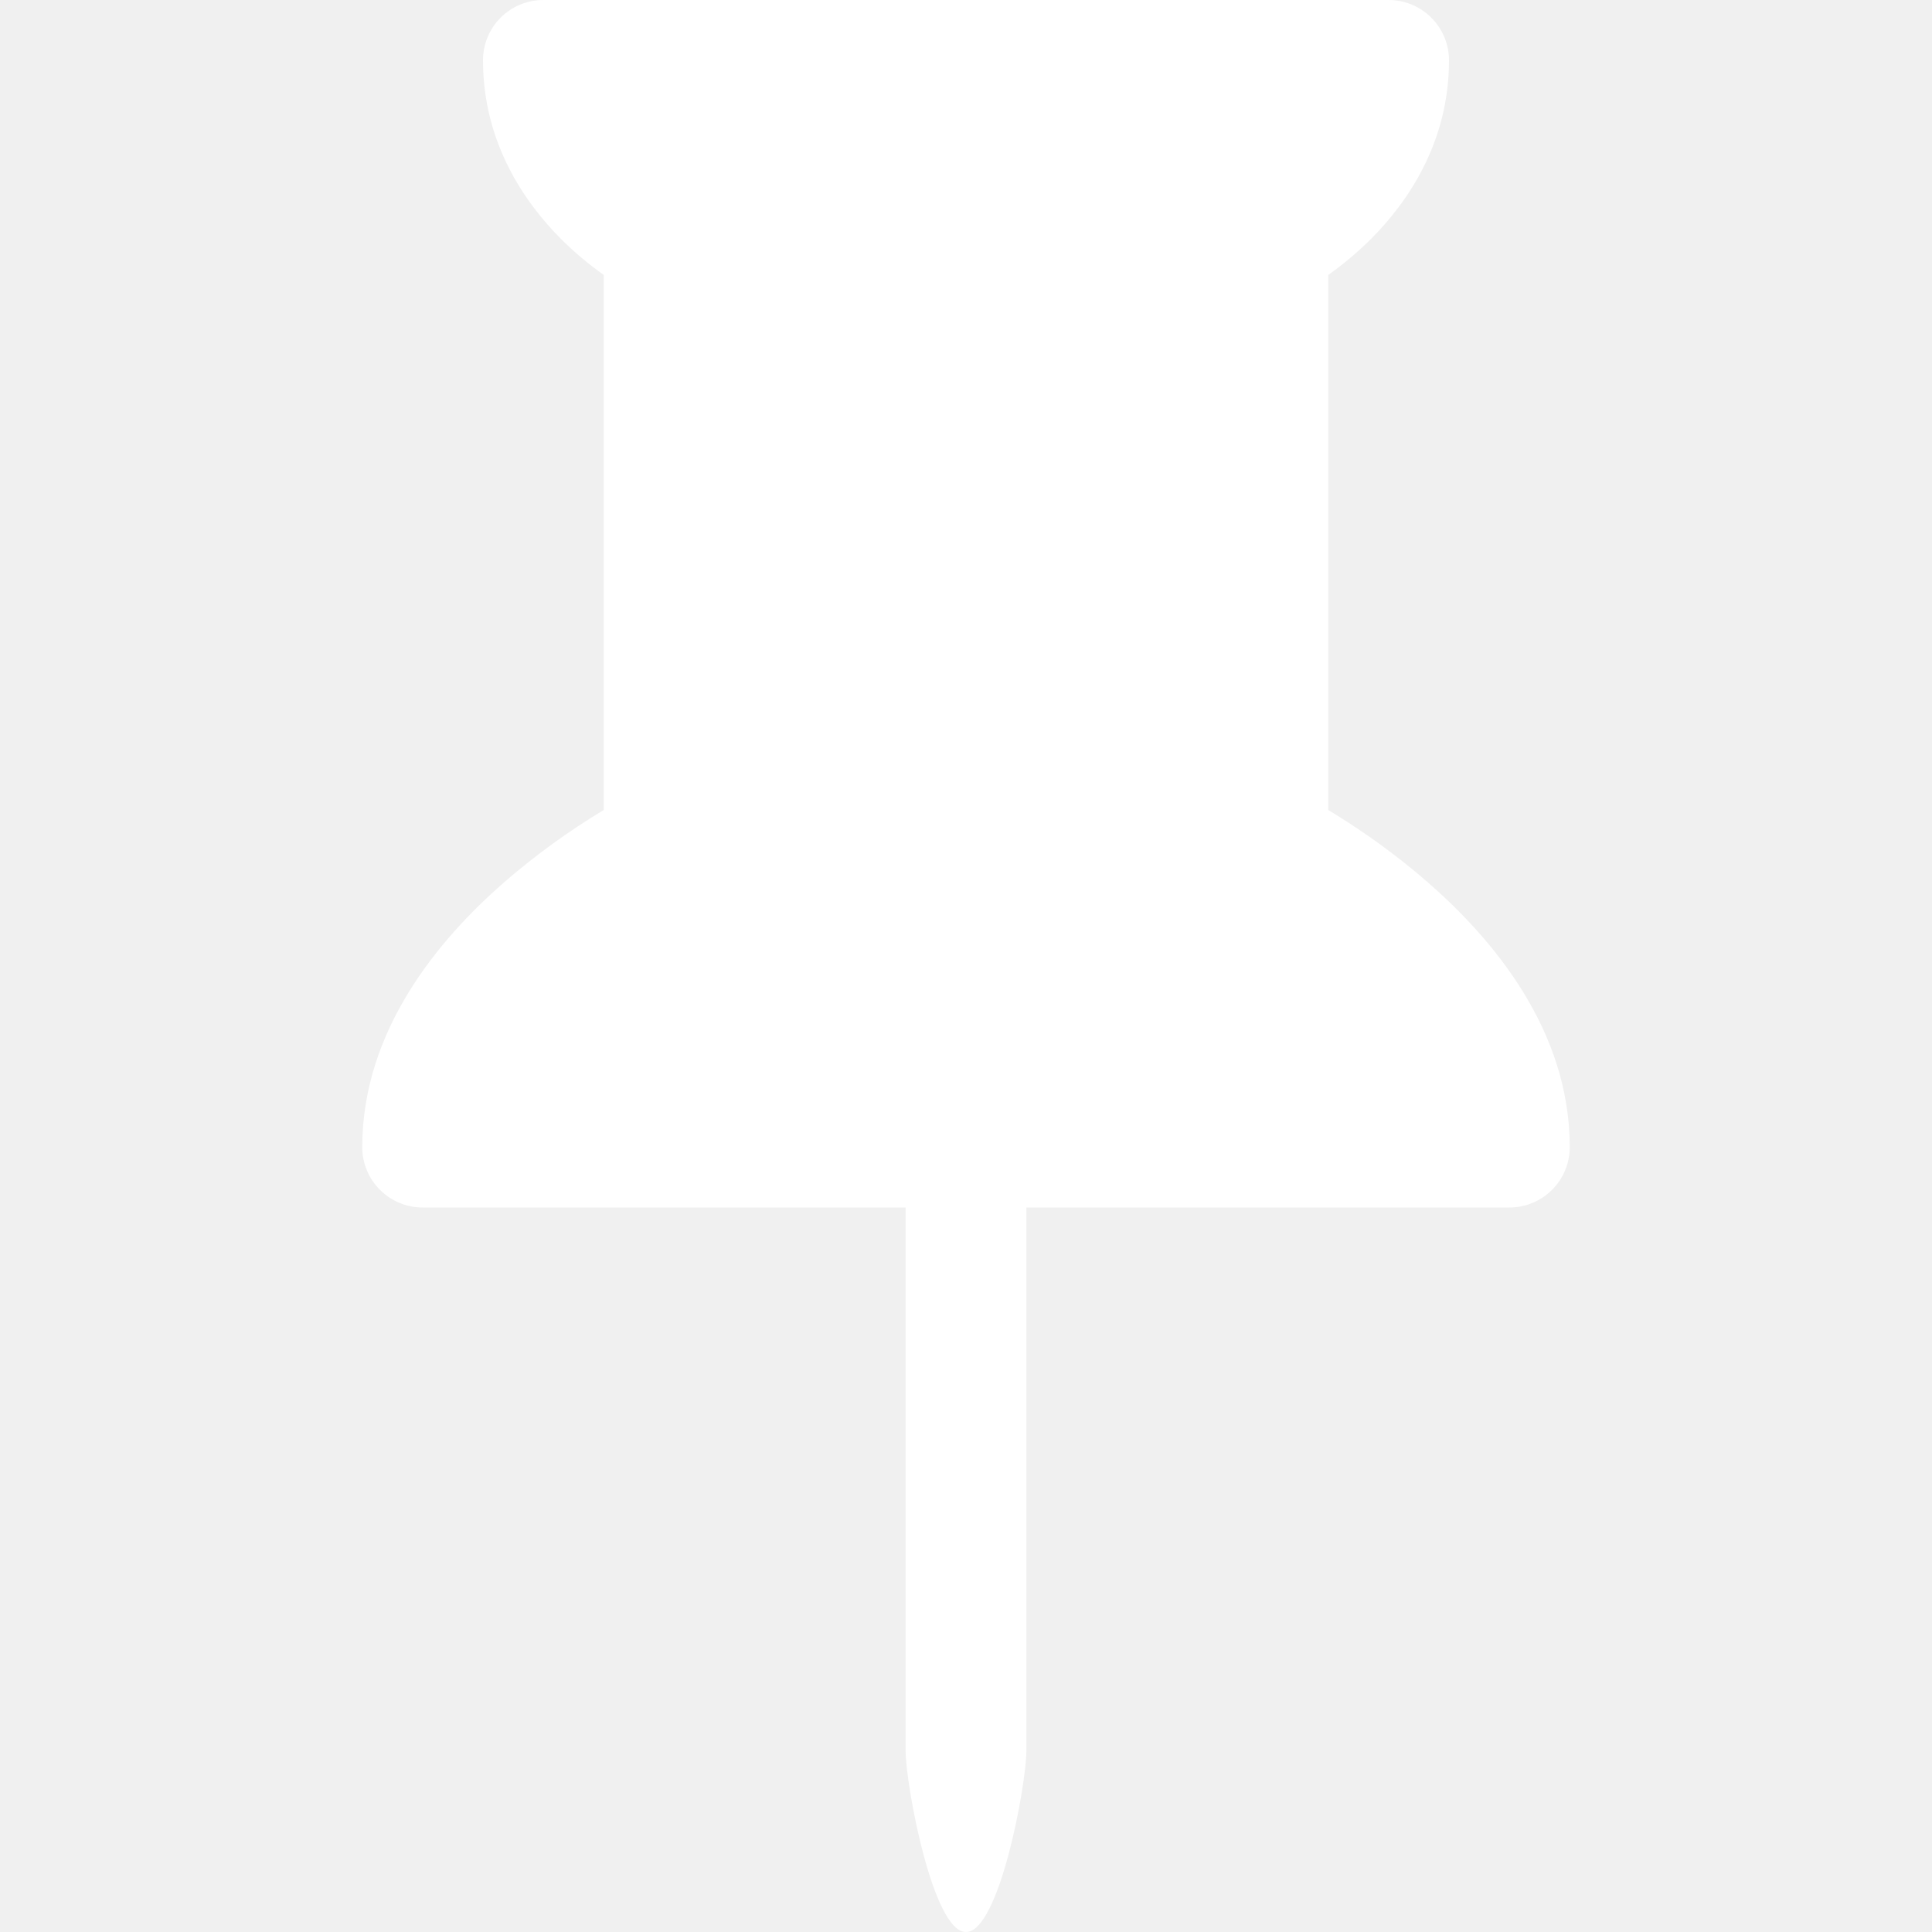
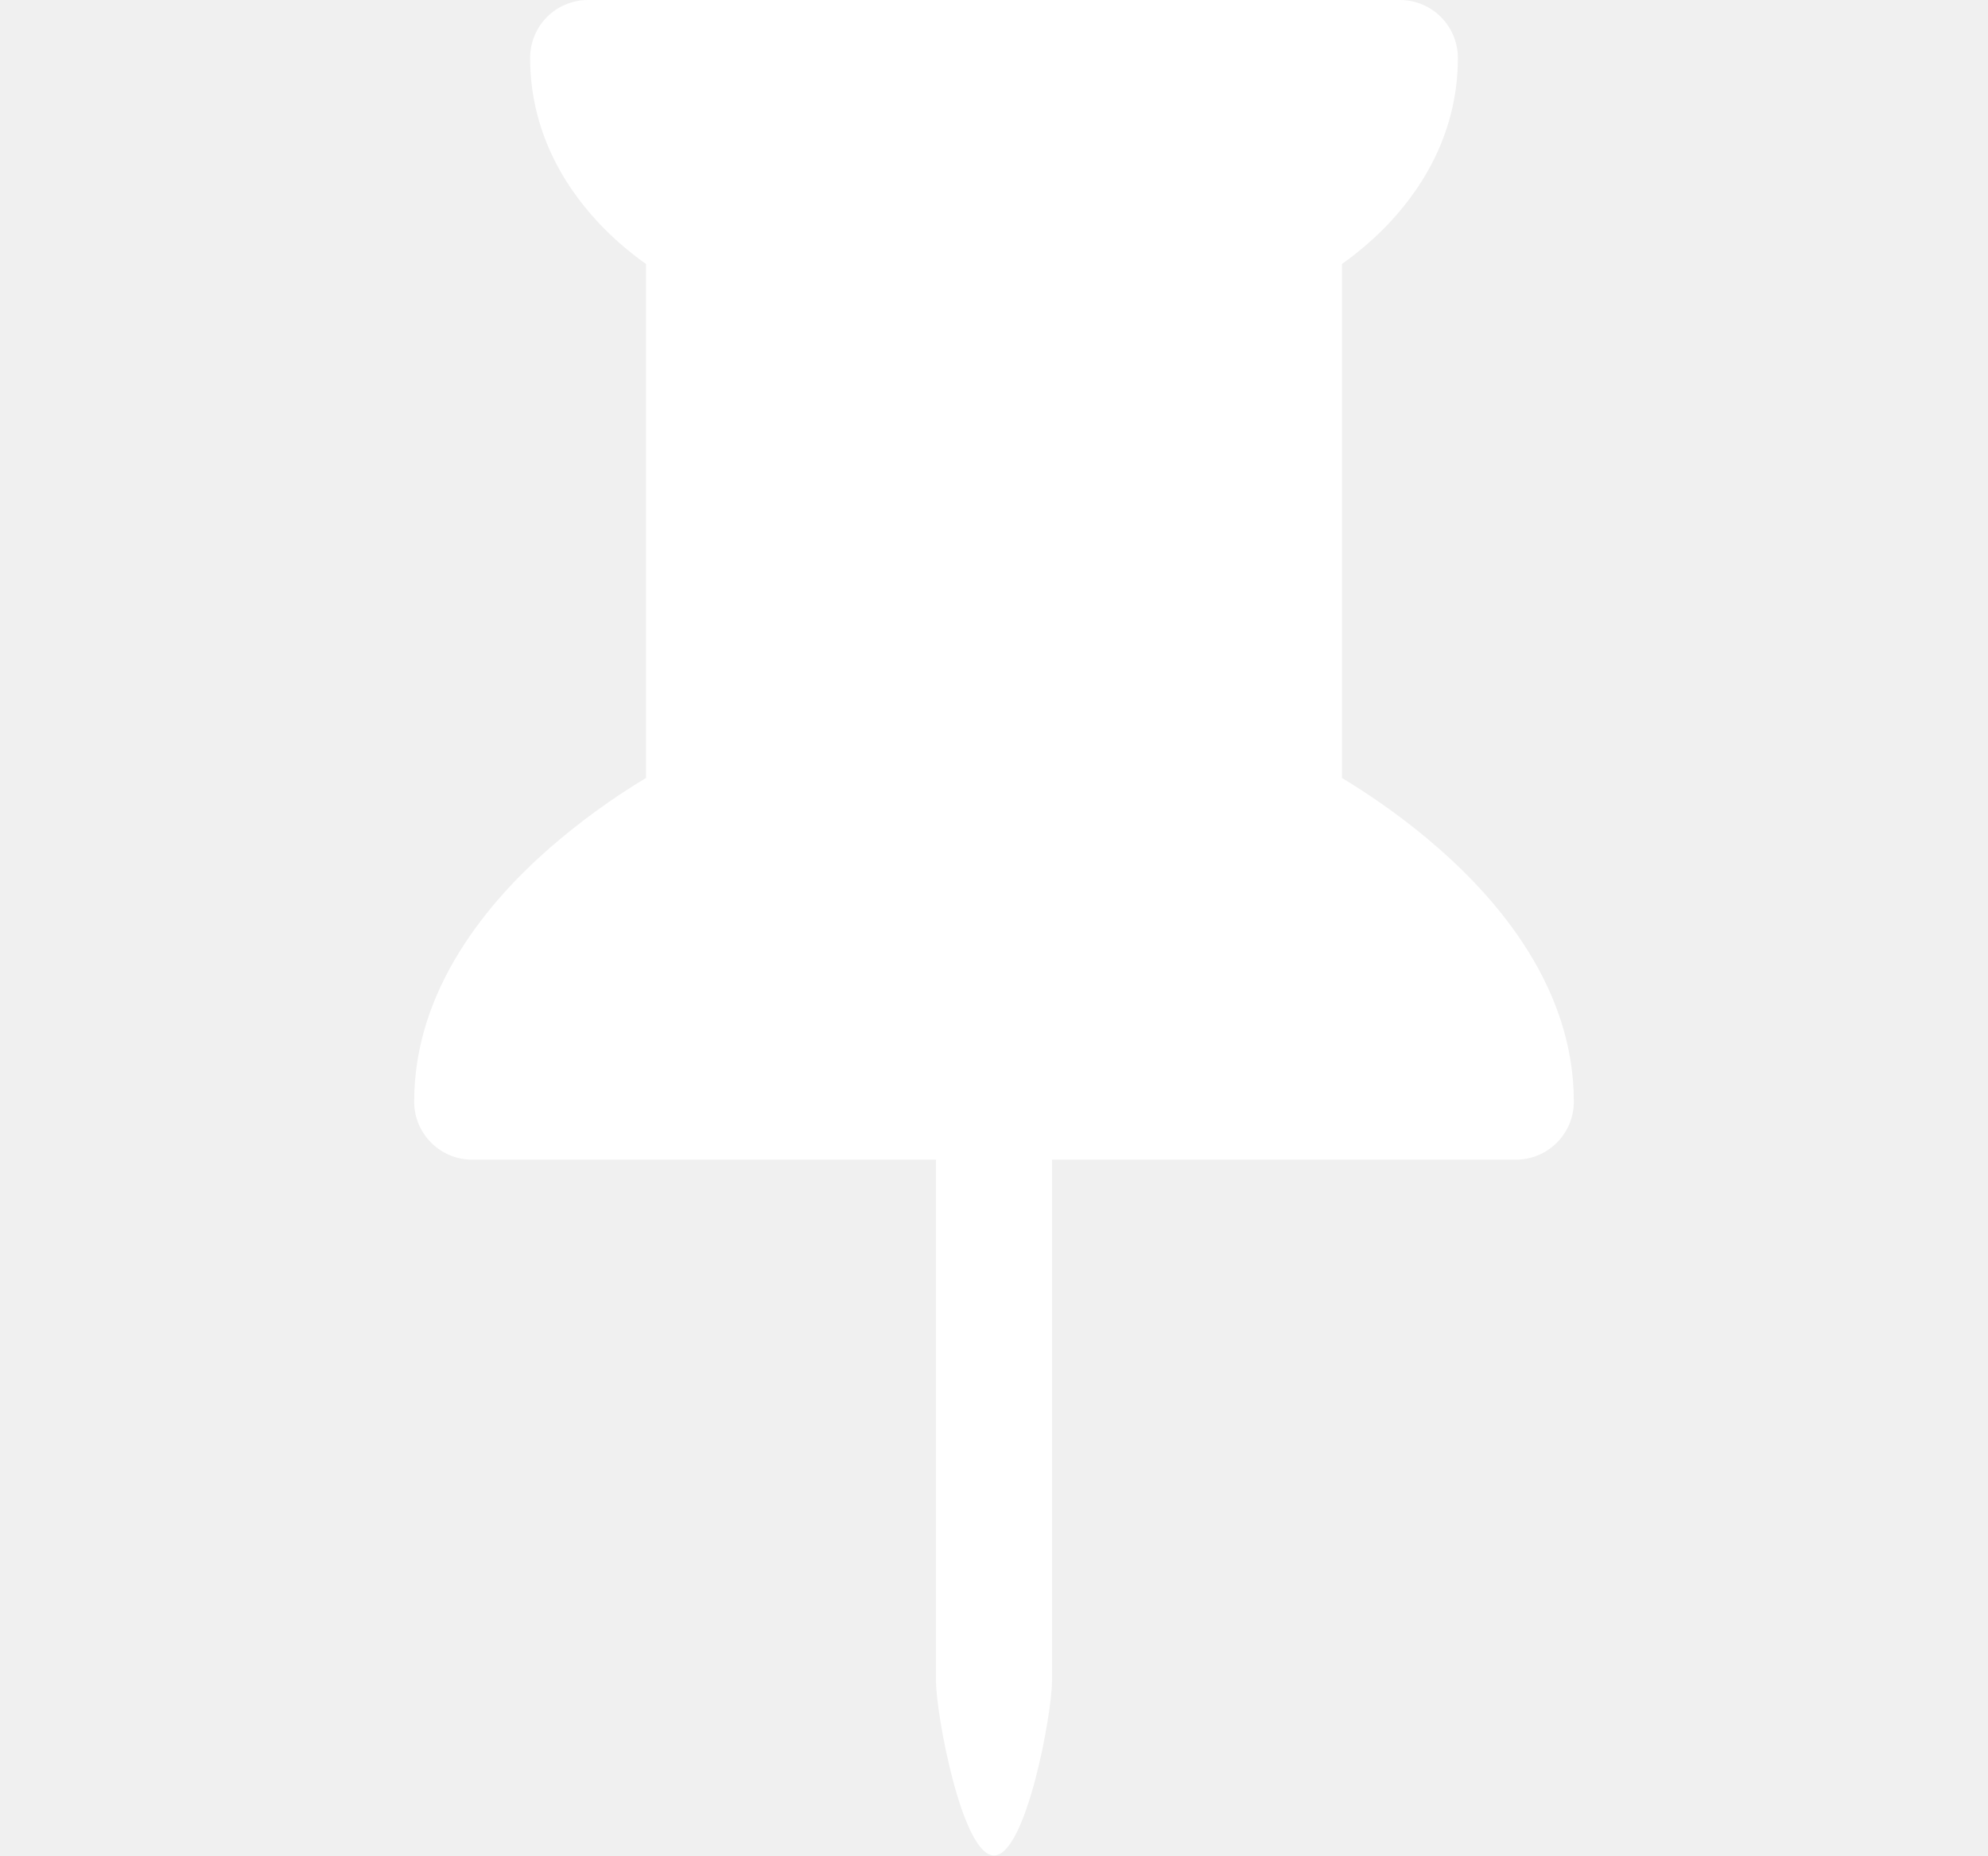
- <svg xmlns="http://www.w3.org/2000/svg" width="14" height="14" fill="white" class="bi bi-pin-fill" viewBox="0 0 16 16">
+ <svg xmlns="http://www.w3.org/2000/svg" width="15" height="14" fill="white" class="bi bi-pin-fill" viewBox="0 0 16 16">
  <path d="M4.146.146A.5.5 0 0 1 4.5 0h7a.5.5 0 0 1 .5.5c0 .68-.342 1.174-.646 1.479-.126.125-.25.224-.354.298v4.431l.078.048c.203.127.476.314.751.555C12.36 7.775 13 8.527 13 9.5a.5.5 0 0 1-.5.5h-4v4.5c0 .276-.224 1.5-.5 1.5s-.5-1.224-.5-1.5V10h-4a.5.5 0 0 1-.5-.5c0-.973.64-1.725 1.17-2.189A5.921 5.921 0 0 1 5 6.708V2.277a2.77 2.77 0 0 1-.354-.298C4.342 1.674 4 1.179 4 .5a.5.5 0 0 1 .146-.354z" />
</svg>
